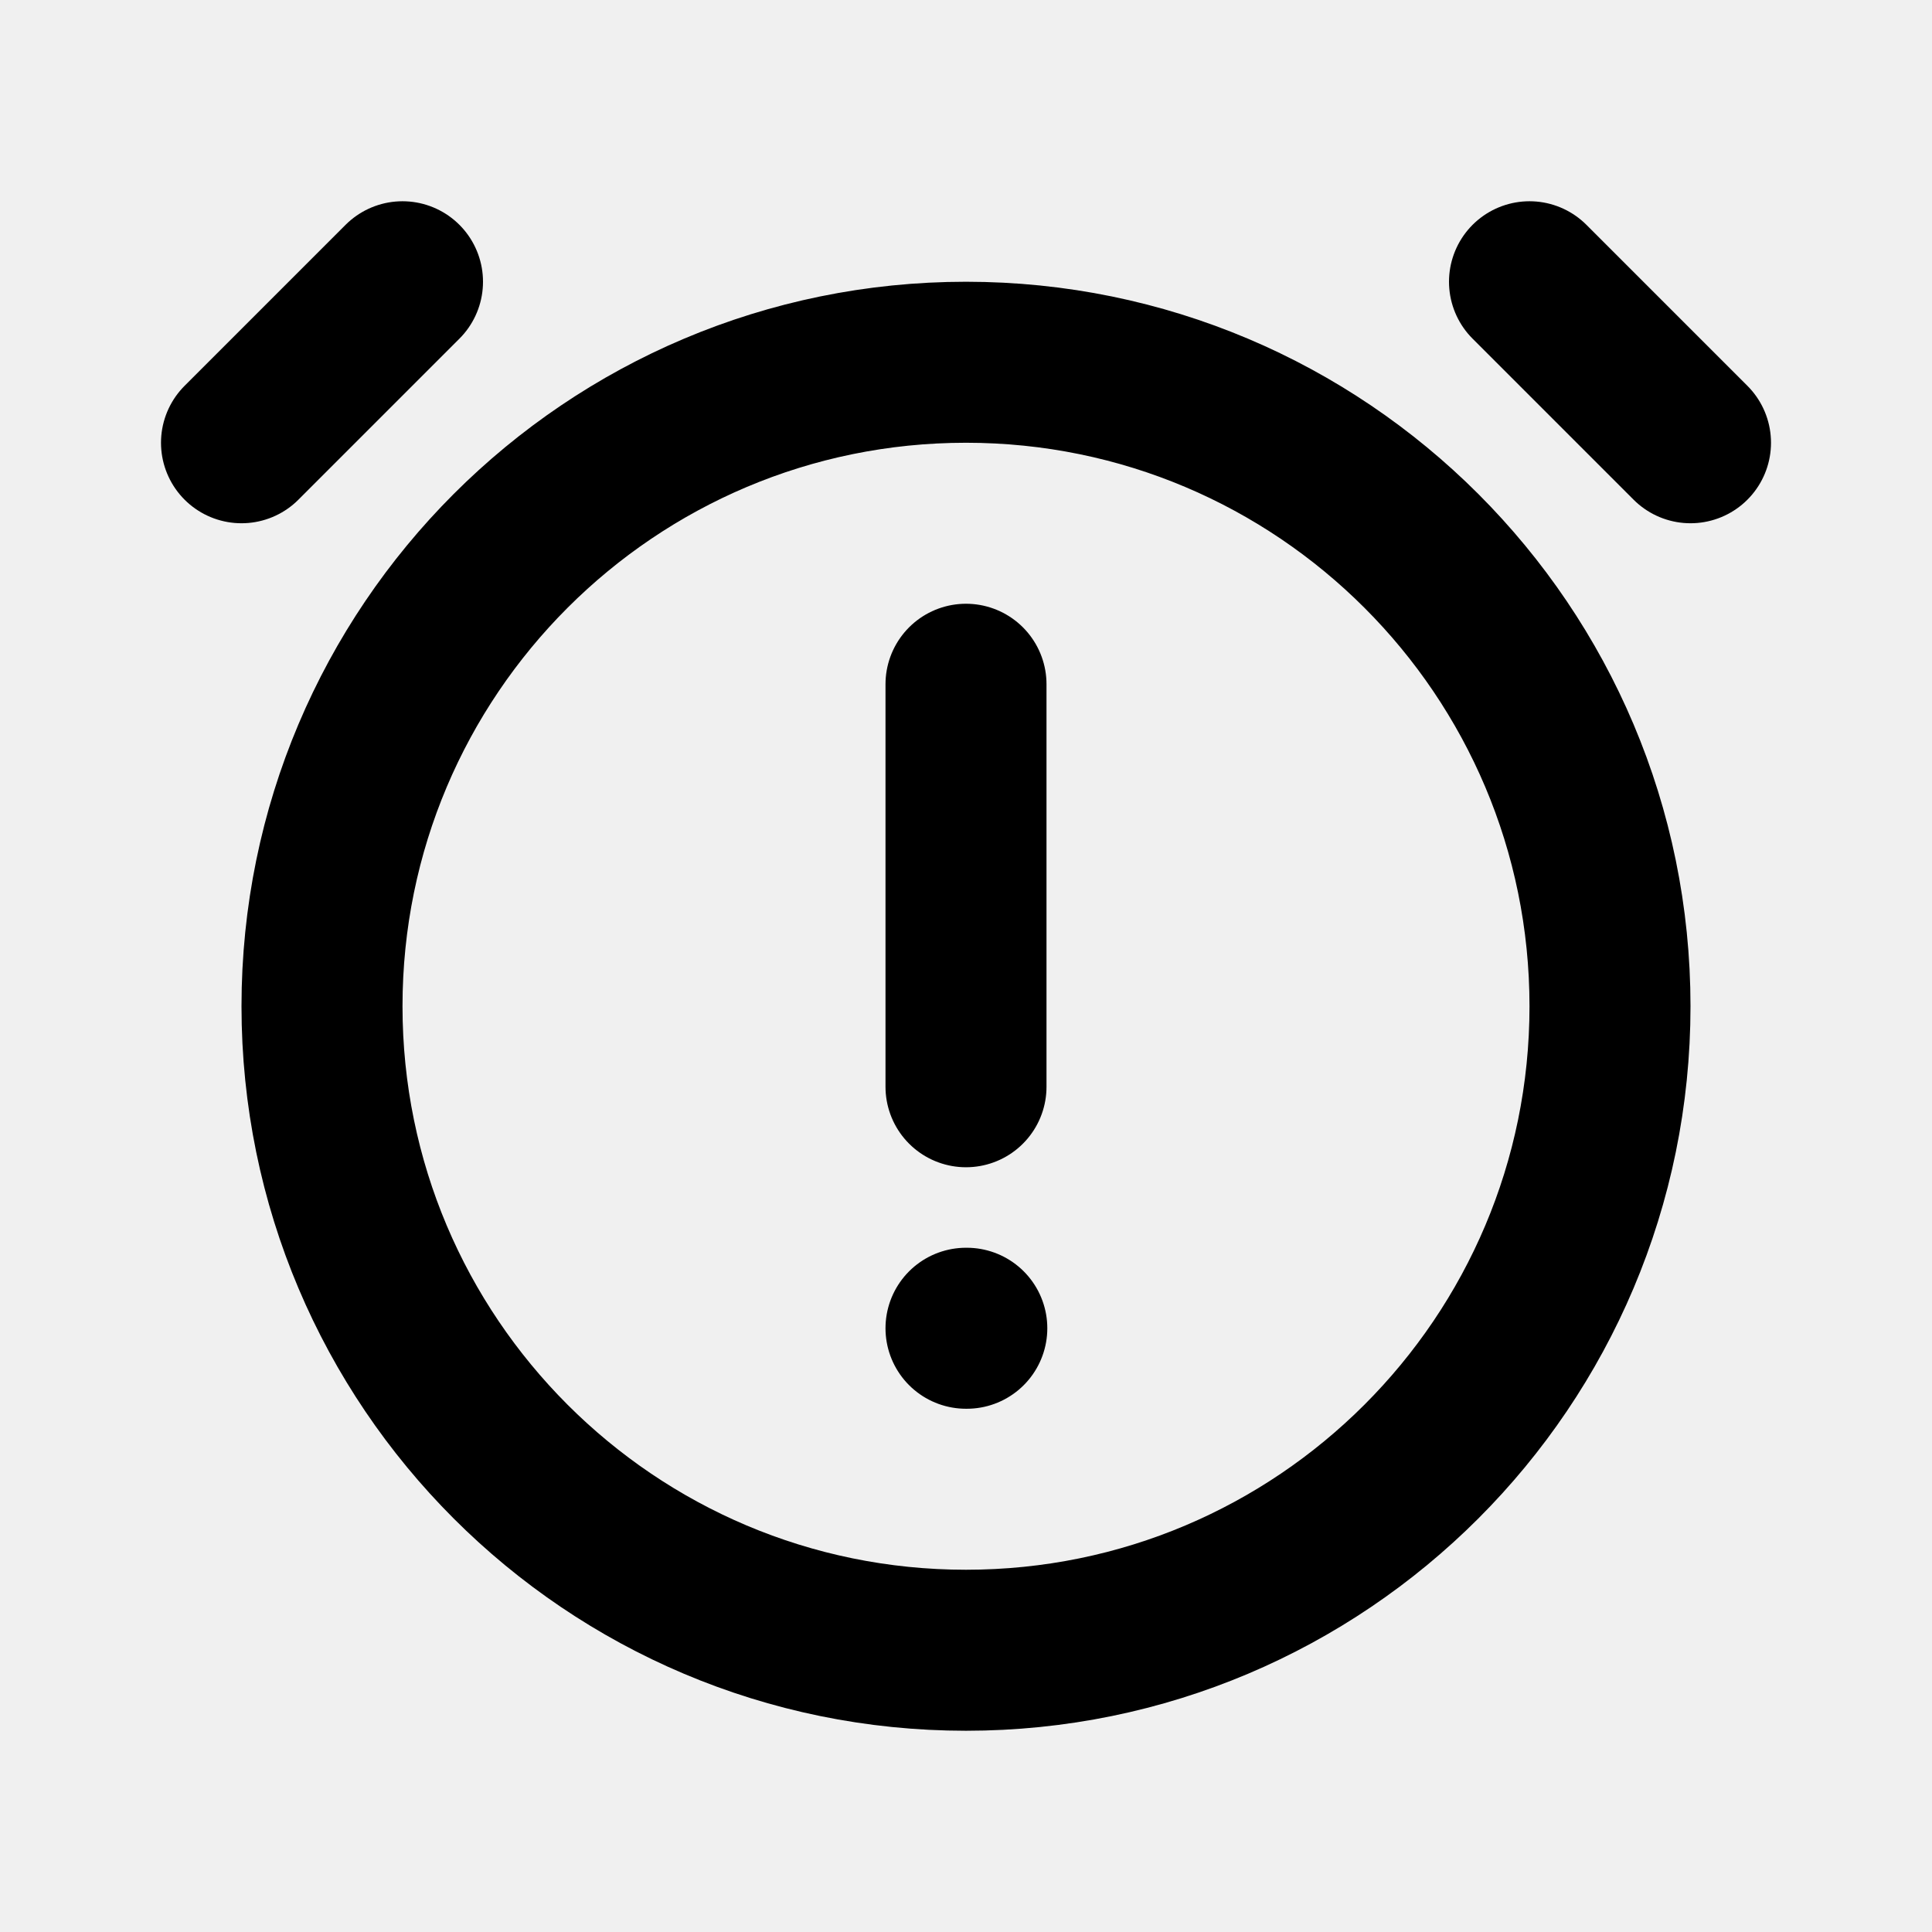
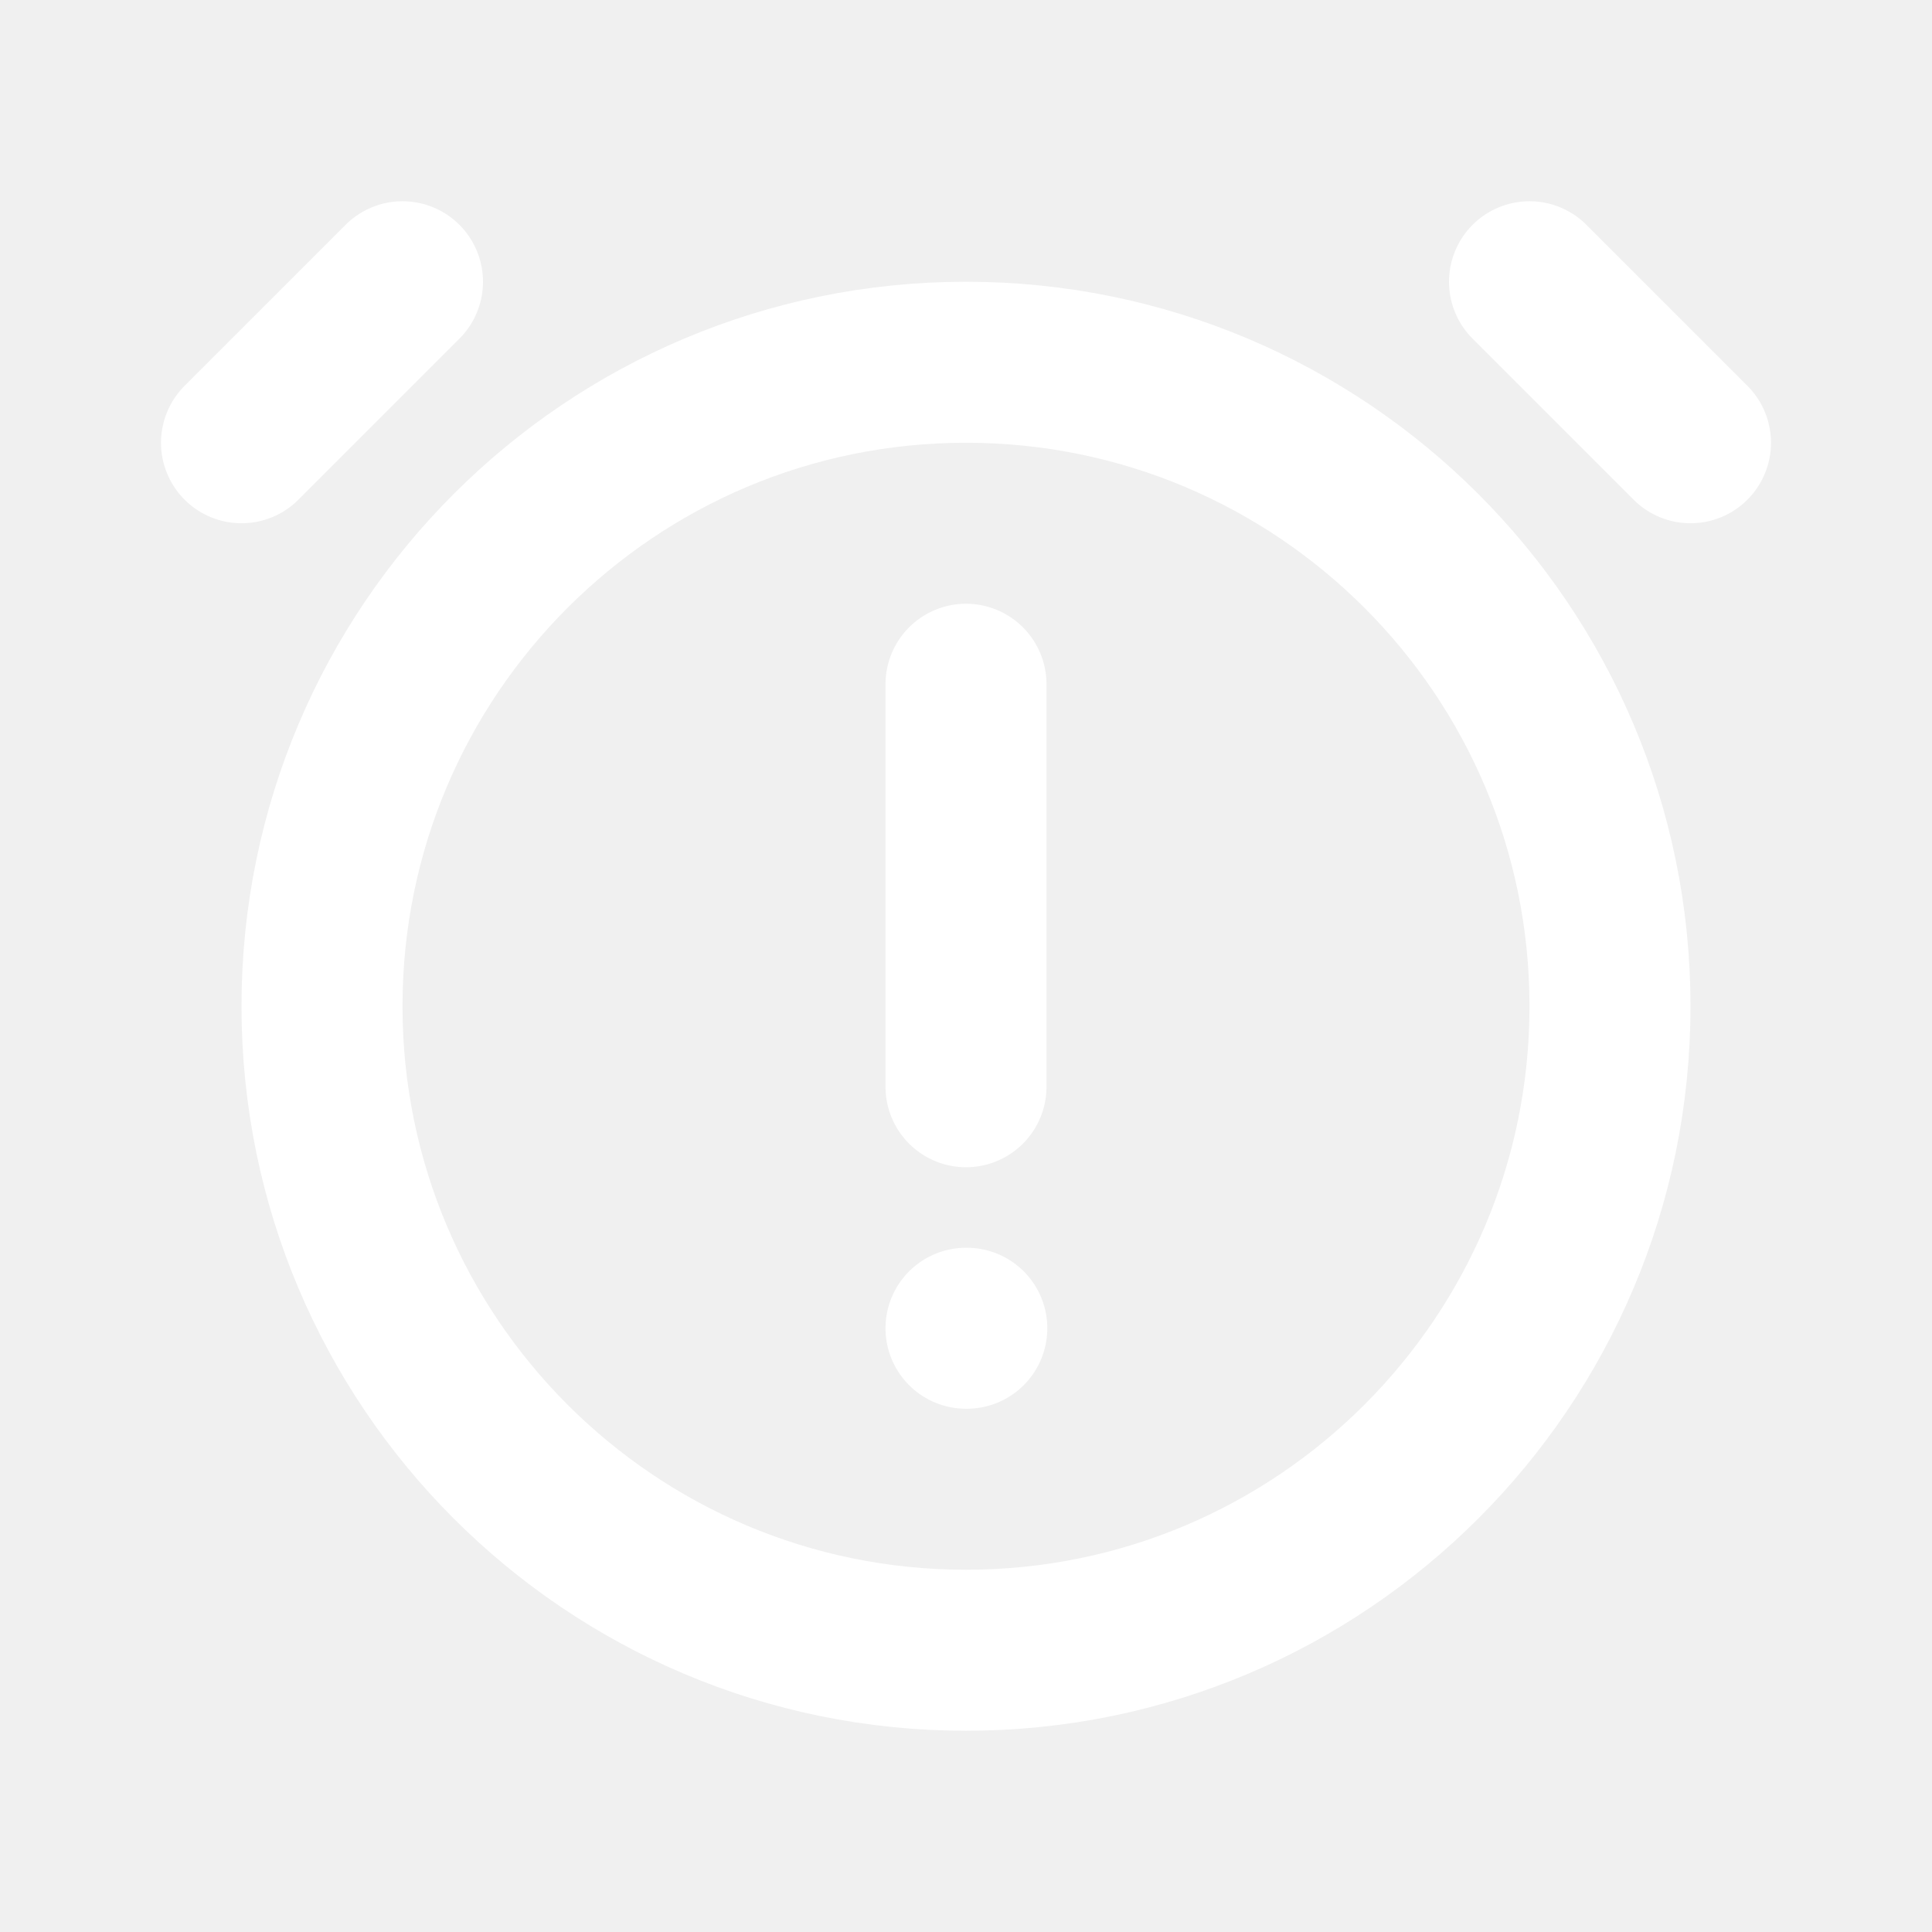
<svg xmlns="http://www.w3.org/2000/svg" width="800px" height="800px" viewBox="0 0 24 24" fill="none">
-   <path d="M3 5.5L5 3.5M21 5.5L19 3.5M12 8.5V13.5M12 16.5H12.01M20 12.5C20 16.918 16.418 20.5 12 20.5C7.582 20.5 4 16.918 4 12.5C4 8.082 7.582 4.5 12 4.5C16.418 4.5 20 8.082 20 12.5Z" stroke="#000000" stroke-width="2" stroke-linecap="round" stroke-linejoin="round" />
+   <path d="M3 5.5L5 3.5M21 5.5L19 3.5M12 8.5V13.5M12 16.5H12.01M20 12.5C20 16.918 16.418 20.5 12 20.5C7.582 20.5 4 16.918 4 12.5C4 8.082 7.582 4.5 12 4.5C16.418 4.5 20 8.082 20 12.5Z" stroke="#ffffff" stroke-width="2" stroke-linecap="round" stroke-linejoin="round" />
</svg>
